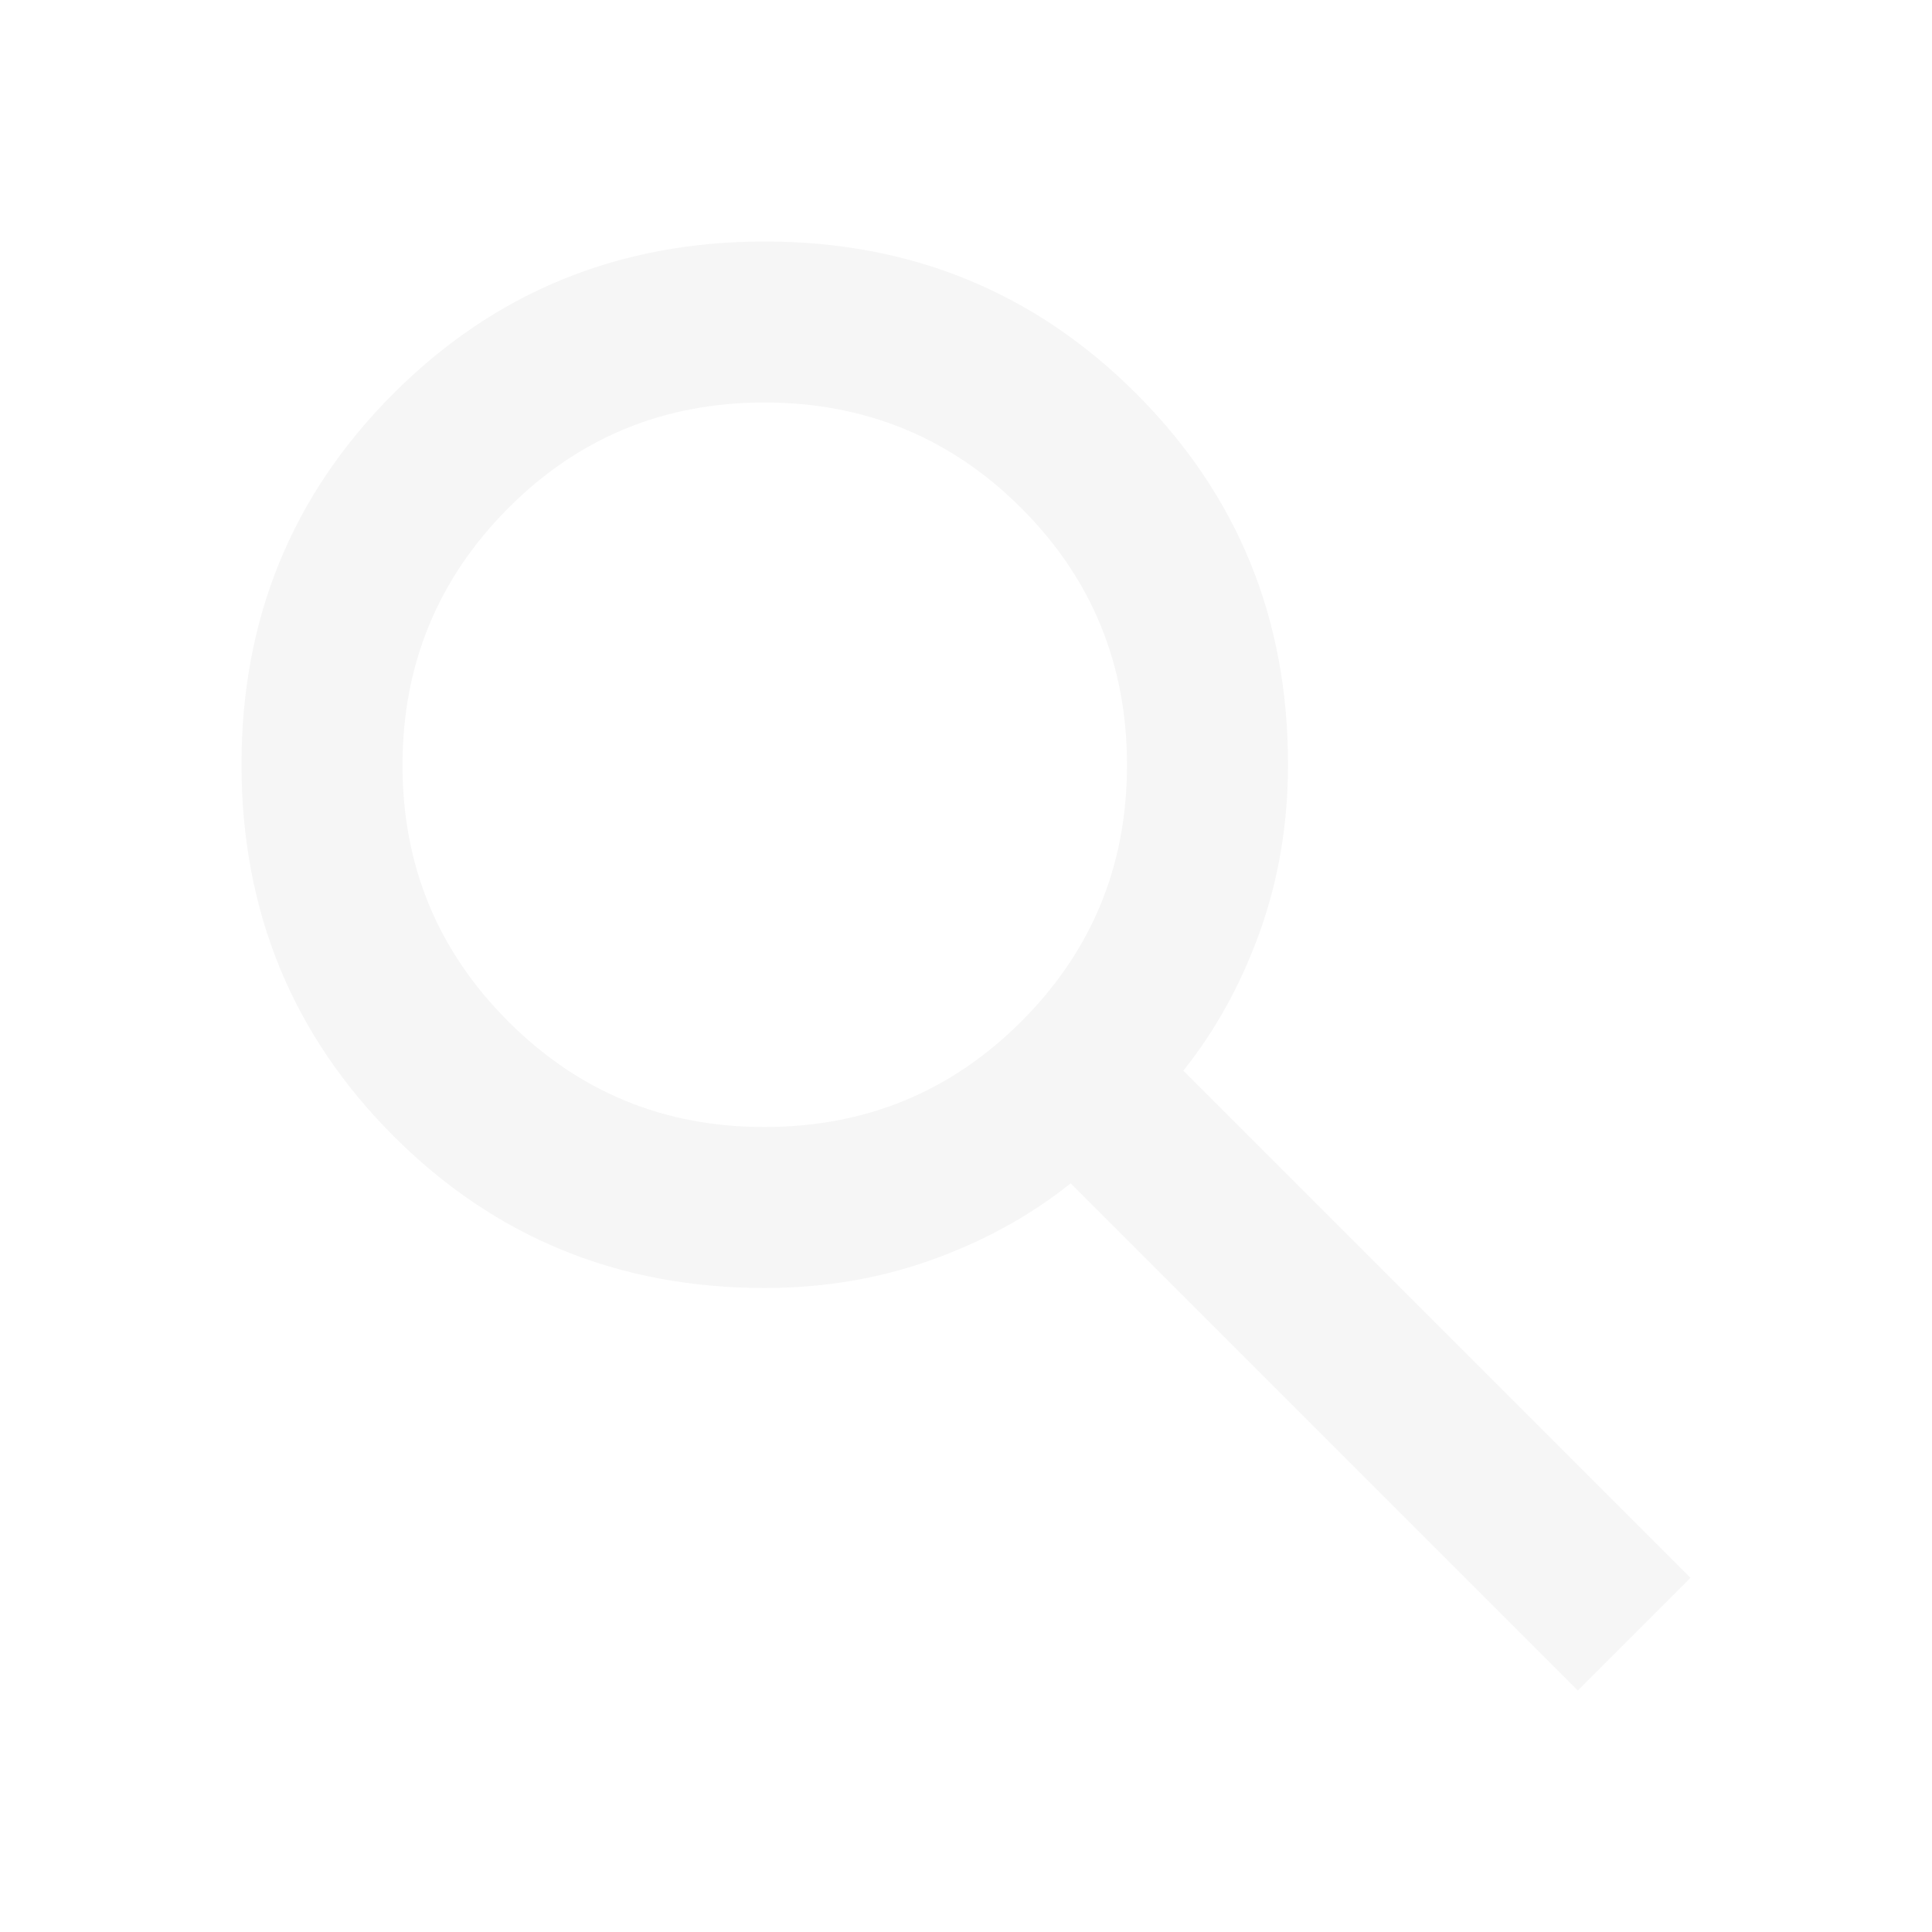
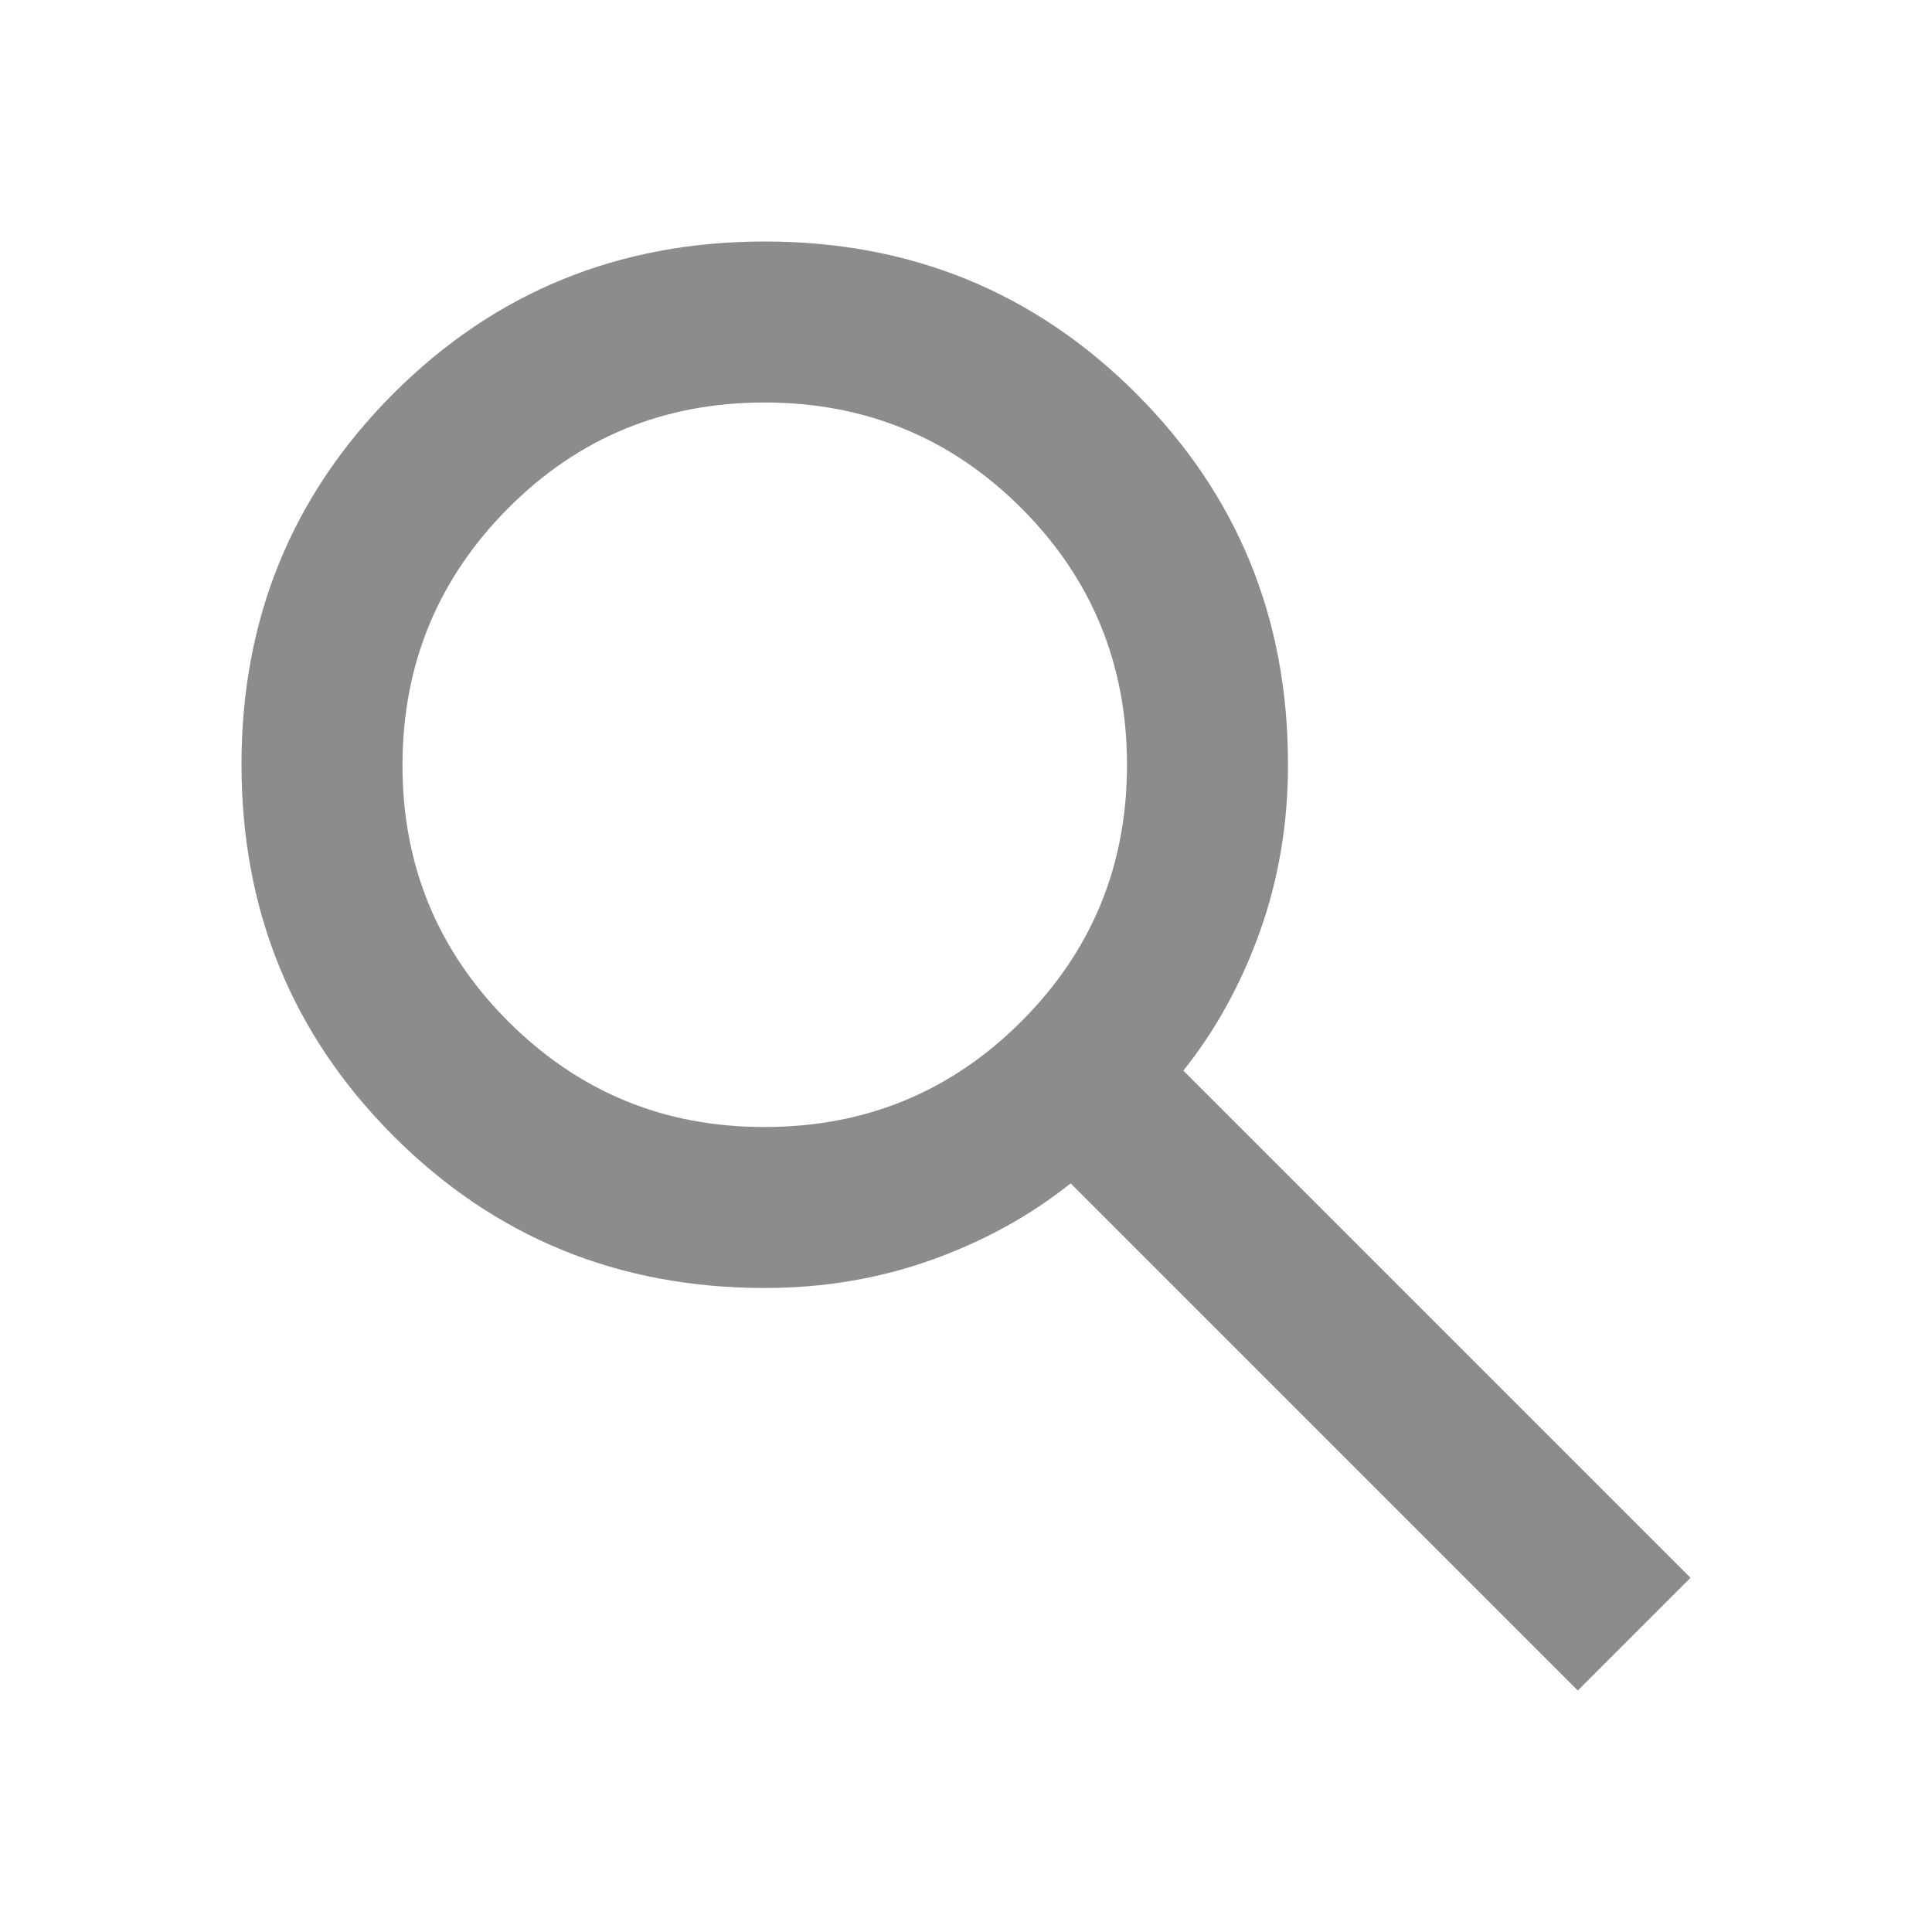
<svg xmlns="http://www.w3.org/2000/svg" width="24" height="24" viewBox="0 0 24 24" fill="none">
-   <path d="M19.6 21L13.3 14.7C12.8 15.1 12.225 15.417 11.575 15.65C10.925 15.883 10.233 16 9.5 16C7.683 16 6.146 15.371 4.888 14.112C3.63 12.853 3.001 11.316 3 9.5C2.999 7.684 3.629 6.147 4.888 4.888C6.147 3.629 7.685 3 9.5 3C11.315 3 12.853 3.629 14.113 4.888C15.373 6.147 16.002 7.684 16 9.5C16 10.233 15.883 10.925 15.65 11.575C15.417 12.225 15.1 12.8 14.7 13.3L21 19.6L19.6 21ZM9.5 14C10.75 14 11.813 13.563 12.688 12.688C13.563 11.813 14.001 10.751 14 9.5C13.999 8.249 13.562 7.187 12.688 6.313C11.814 5.439 10.751 5.001 9.5 5C8.249 4.999 7.186 5.436 6.313 6.313C5.44 7.19 5.002 8.252 5 9.5C4.998 10.748 5.436 11.811 6.313 12.688C7.19 13.565 8.253 14.003 9.5 14Z" fill="#F6F6F6" />
+   <path d="M19.6 21L13.3 14.7C12.8 15.1 12.225 15.417 11.575 15.65C10.925 15.883 10.233 16 9.5 16C7.683 16 6.146 15.371 4.888 14.112C3.63 12.853 3.001 11.316 3 9.5C2.999 7.684 3.629 6.147 4.888 4.888C6.147 3.629 7.685 3 9.5 3C11.315 3 12.853 3.629 14.113 4.888C15.373 6.147 16.002 7.684 16 9.5C16 10.233 15.883 10.925 15.65 11.575C15.417 12.225 15.1 12.8 14.7 13.3L21 19.6L19.6 21ZM9.5 14C10.75 14 11.813 13.563 12.688 12.688C13.563 11.813 14.001 10.751 14 9.5C13.999 8.249 13.562 7.187 12.688 6.313C11.814 5.439 10.751 5.001 9.5 5C8.249 4.999 7.186 5.436 6.313 6.313C5.44 7.19 5.002 8.252 5 9.5C4.998 10.748 5.436 11.811 6.313 12.688C7.19 13.565 8.253 14.003 9.5 14Z" fill="#8C8C8C" />
</svg>
